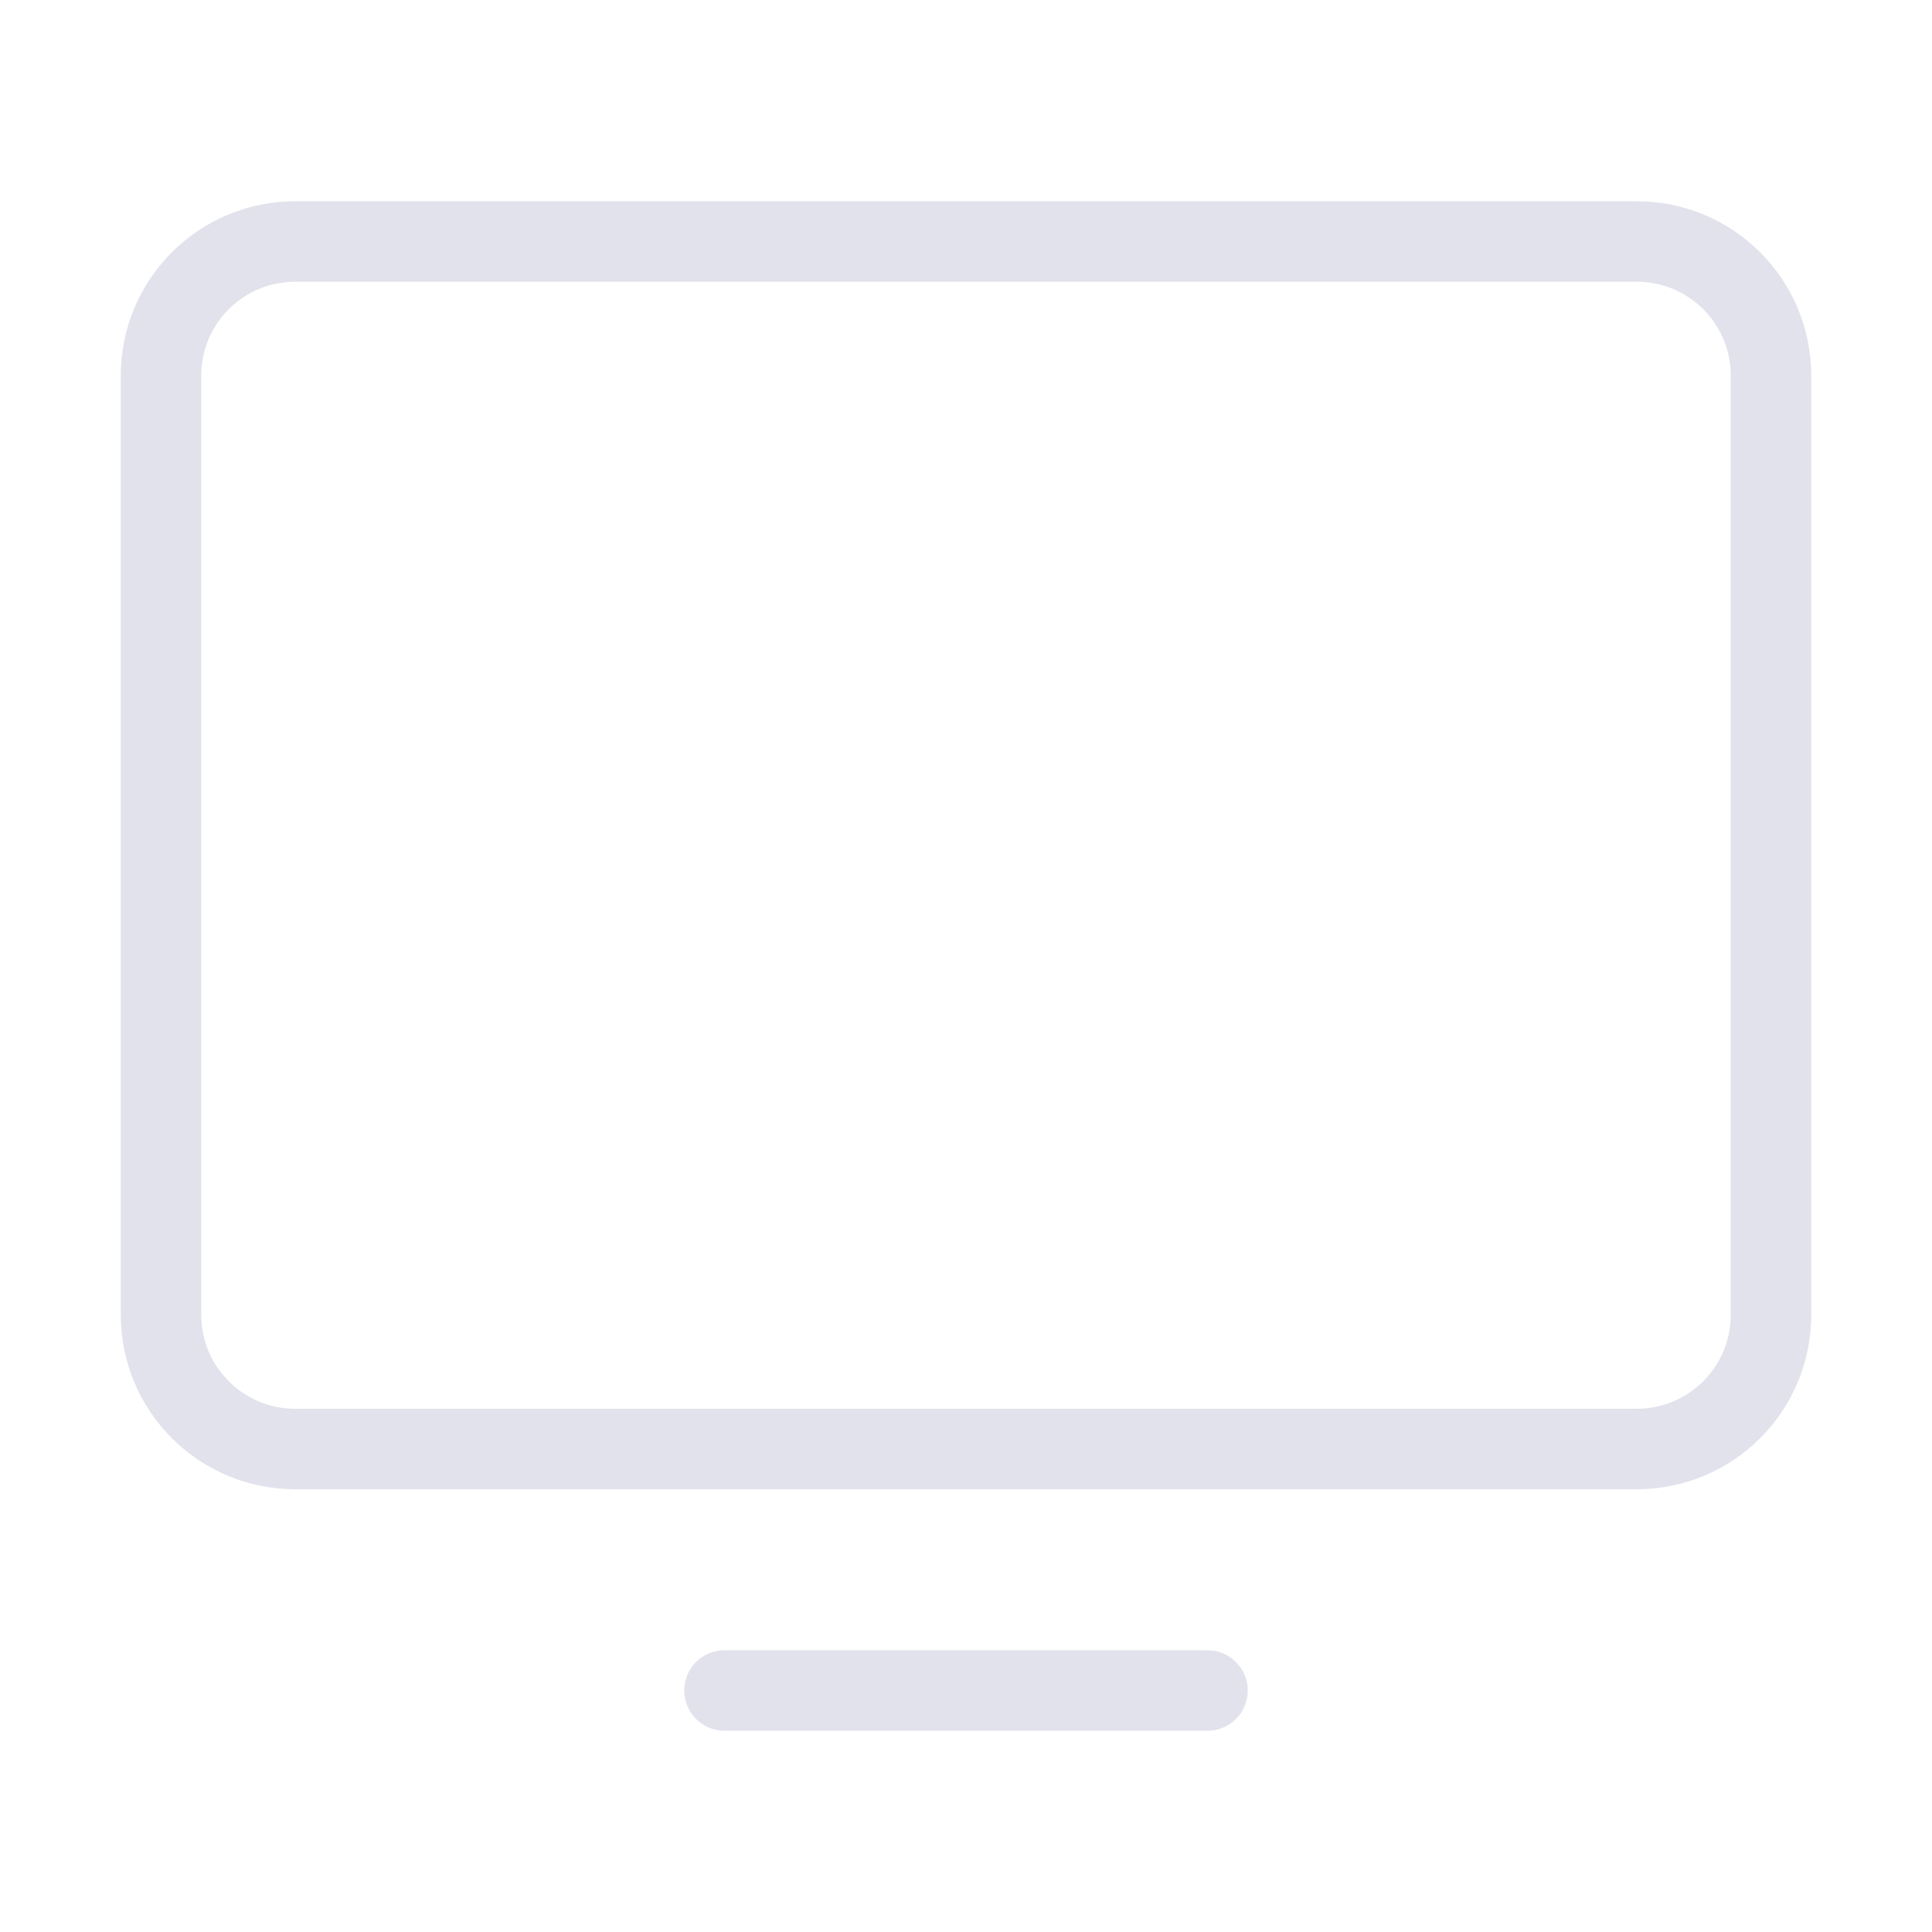
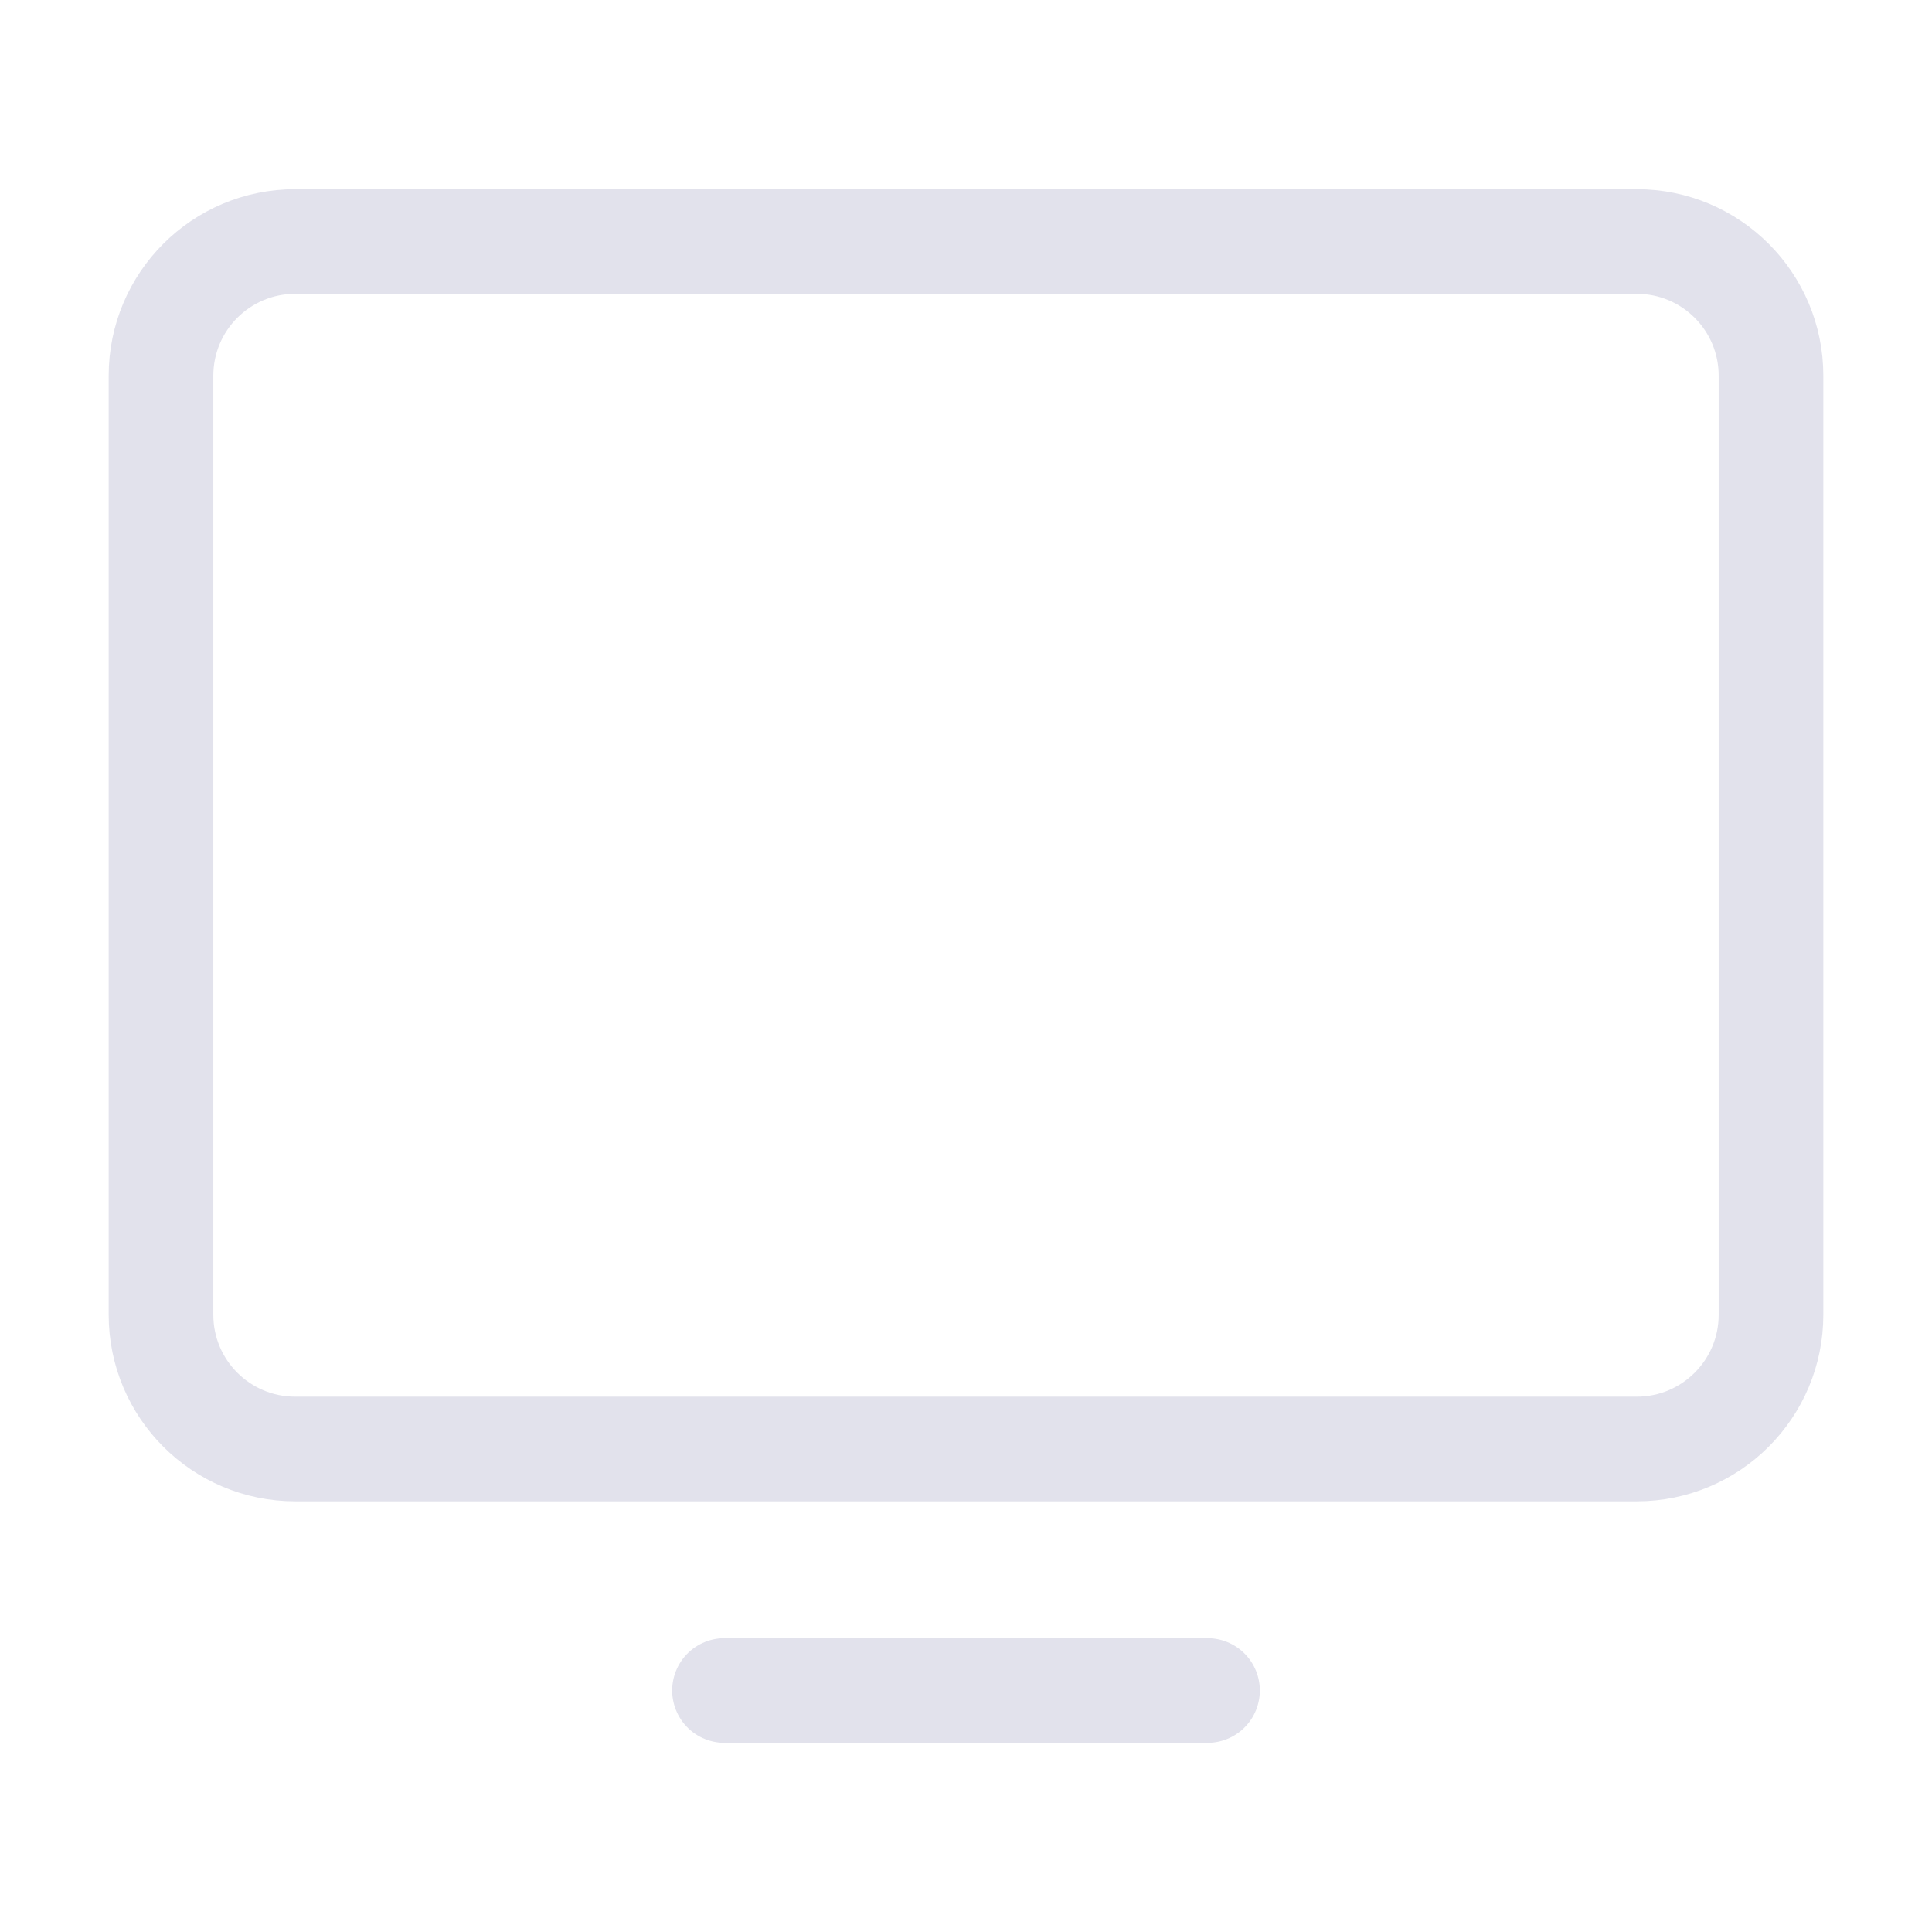
<svg xmlns="http://www.w3.org/2000/svg" width="24" height="24" viewBox="0 0 24 24" fill="none">
-   <g id="Light / Devices / Desktop">
-     <path id="Vector" d="M15 21H9M20.333 18H3.667C2.746 18 2 17.254 2 16.333V4.667C2 3.746 2.746 3 3.667 3H20.333C21.254 3 22 3.746 22 4.667V16.333C22 17.254 21.254 18 20.333 18Z" stroke="#E2E2EC" stroke-linecap="round" stroke-linejoin="round" />
+   <g id="Medium / Devices / Desktop">
+     <path id="Vector" d="M15 21H9M20.333 18H3.667C2.746 18 2 17.254 2 16.333V4.667C2 3.746 2.746 3 3.667 3H20.333C21.254 3 22 3.746 22 4.667V16.333C22 17.254 21.254 18 20.333 18Z" stroke="#E2E2EC" stroke-width="1.3" stroke-linecap="round" stroke-linejoin="round" />
  </g>
</svg>
